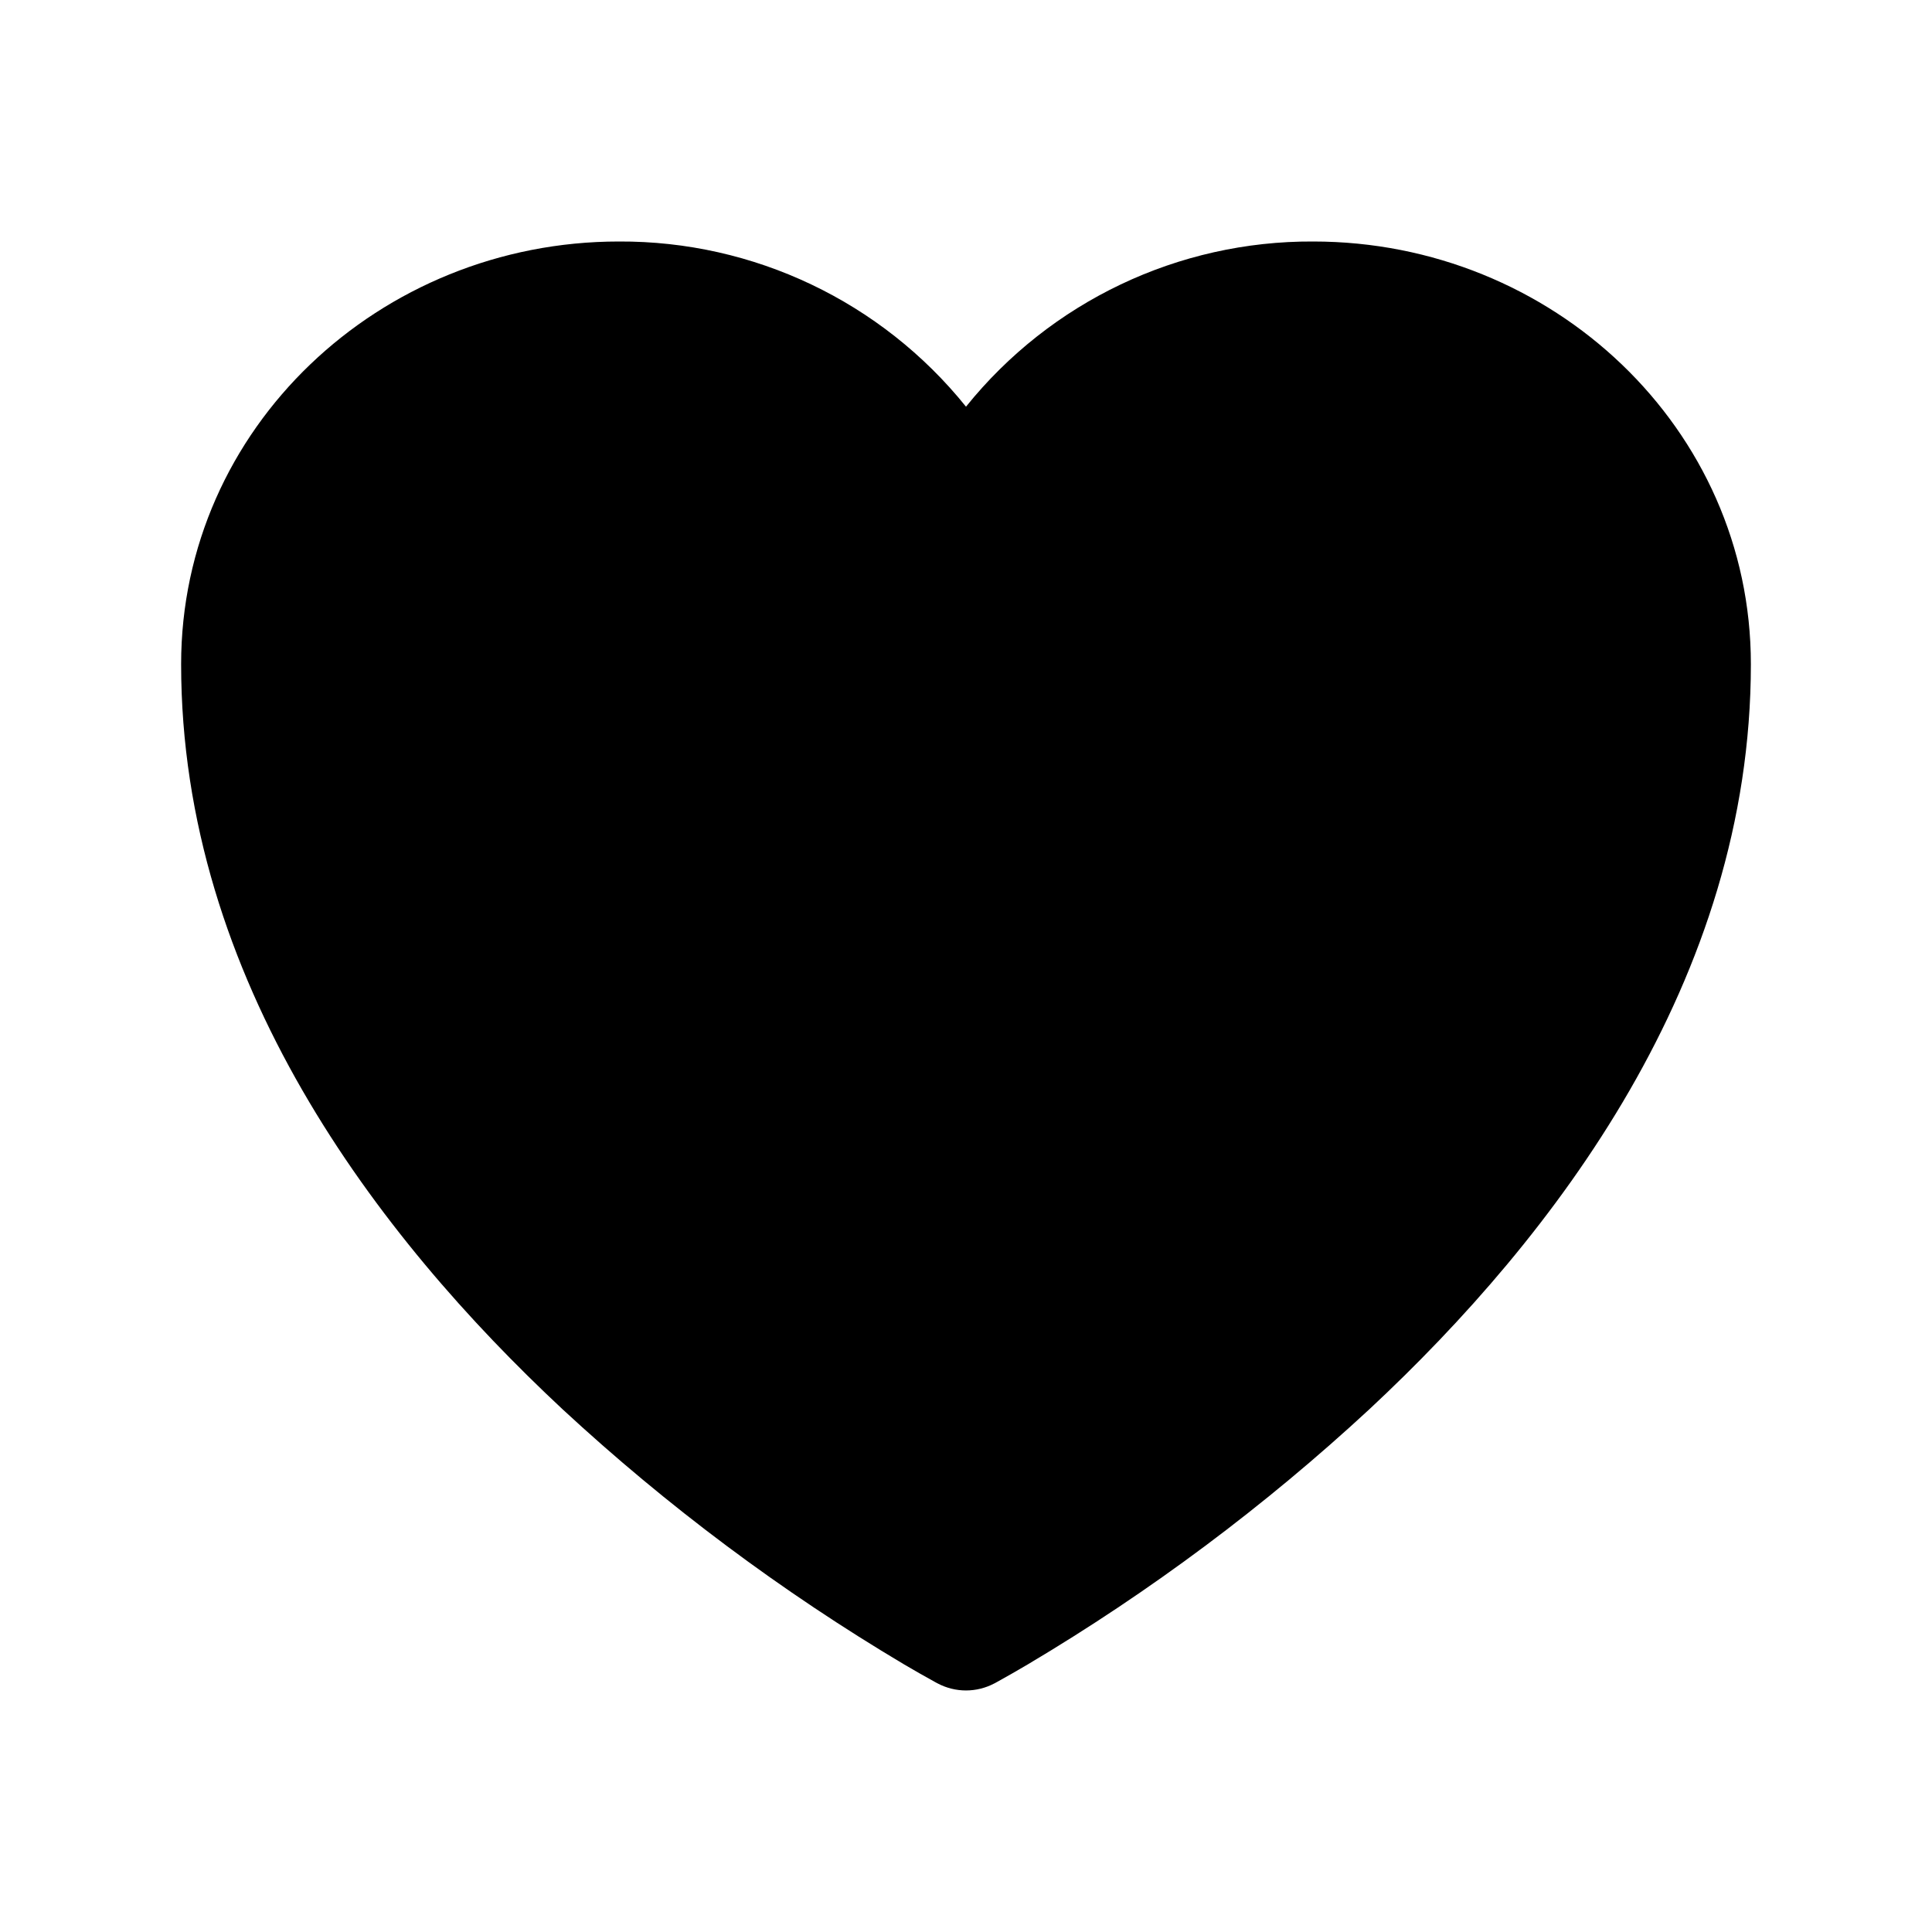
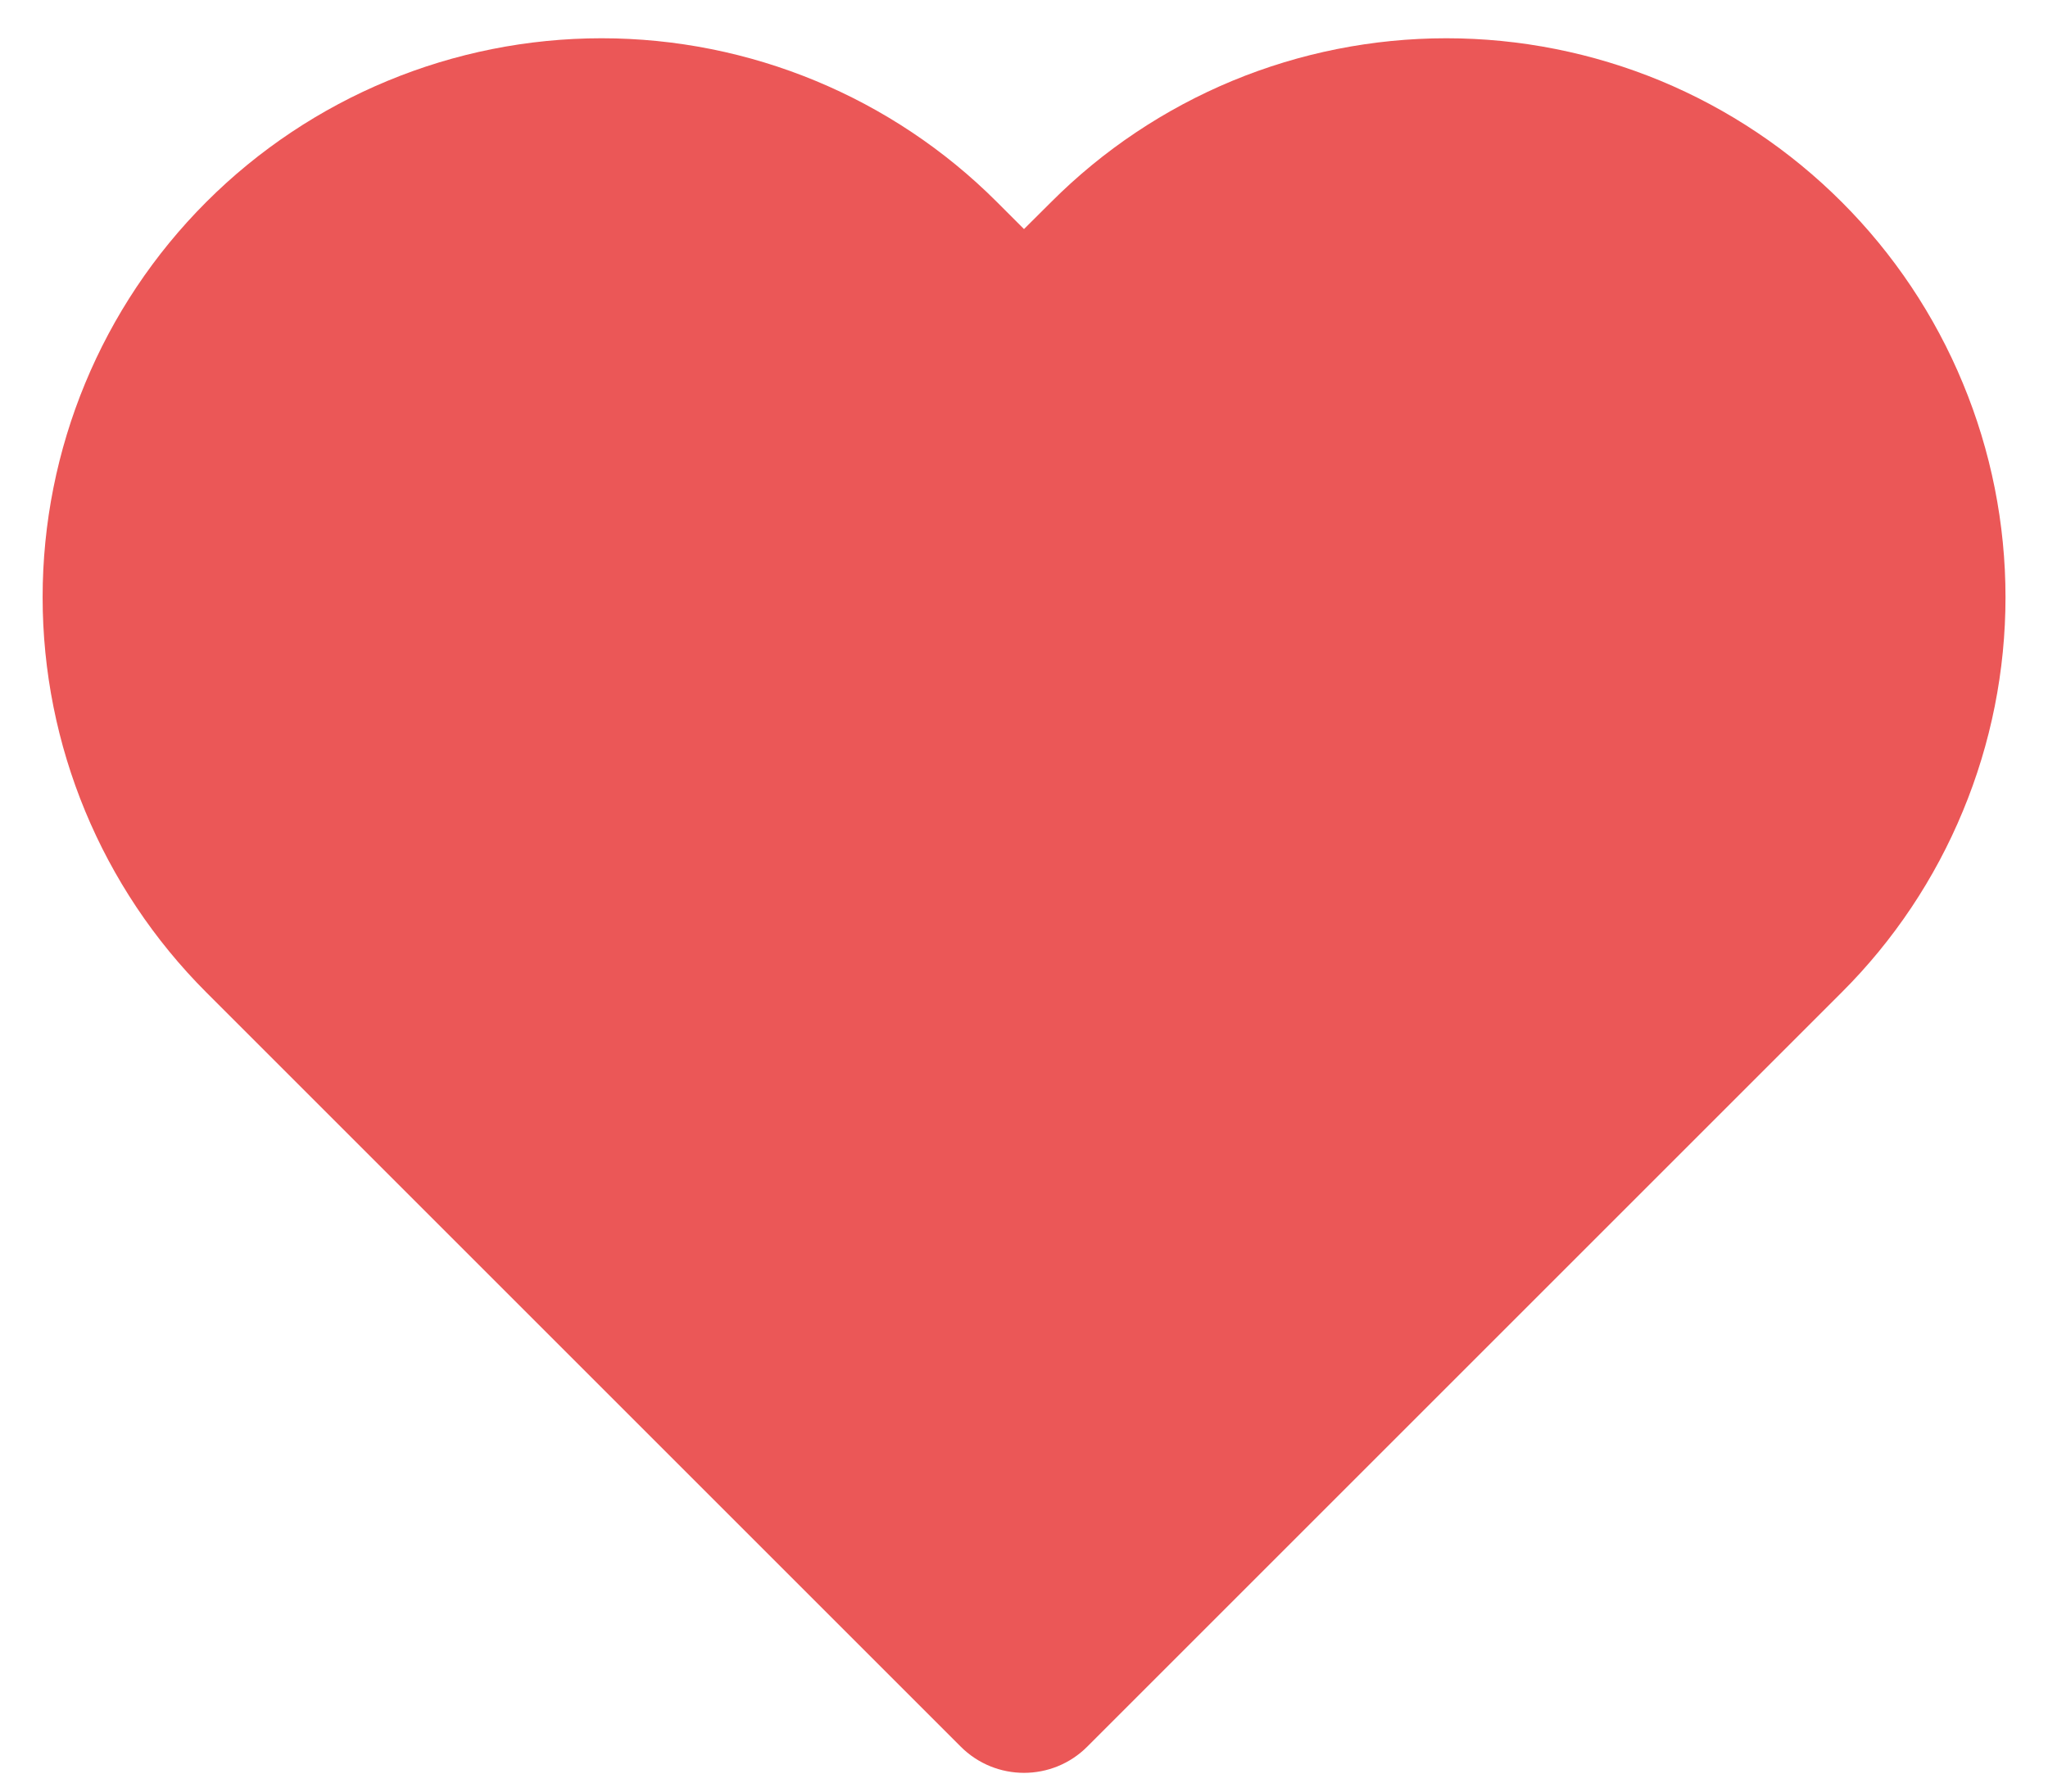
- <svg xmlns="http://www.w3.org/2000/svg" viewBox="0 0 24 24" fill="currentColor" class="size-6">
-   <path d="m11.645 20.91-.007-.003-.022-.012a15.247 15.247 0 0 1-.383-.218 25.18 25.18 0 0 1-4.244-3.17C4.688 15.36 2.25 12.174 2.25 8.25 2.25 5.322 4.714 3 7.688 3A5.5 5.5 0 0 1 12 5.052 5.5 5.5 0 0 1 16.313 3c2.973 0 5.437 2.322 5.437 5.25 0 3.925-2.438 7.111-4.739 9.256a25.175 25.175 0 0 1-4.244 3.17 15.247 15.247 0 0 1-.383.219l-.022.012-.007.004-.003.001a.752.752 0 0 1-.704 0l-.003-.001Z" />
+ <svg xmlns="http://www.w3.org/2000/svg" width="16" height="14" viewBox="0 0 16 14" fill="none">
+   <path fill-rule="evenodd" clip-rule="evenodd" d="M11.3 0.299C10.726 0.299 10.158 0.412 9.629 0.631C9.099 0.851 8.617 1.173 8.212 1.579L8 1.79L7.788 1.578C6.969 0.759 5.858 0.299 4.7 0.299C3.542 0.299 2.431 0.759 1.612 1.578C0.793 2.397 0.333 3.508 0.333 4.667C0.333 5.825 0.793 6.936 1.612 7.755L7.505 13.648C7.778 13.922 8.222 13.922 8.495 13.648L14.388 7.755C14.794 7.35 15.116 6.868 15.335 6.338C15.555 5.808 15.668 5.24 15.668 4.667C15.668 4.093 15.555 3.525 15.335 2.995C15.116 2.465 14.794 1.984 14.389 1.579C13.983 1.173 13.502 0.851 12.972 0.631C12.442 0.412 11.874 0.299 11.3 0.299Z" fill="#EB5757" />
</svg>
